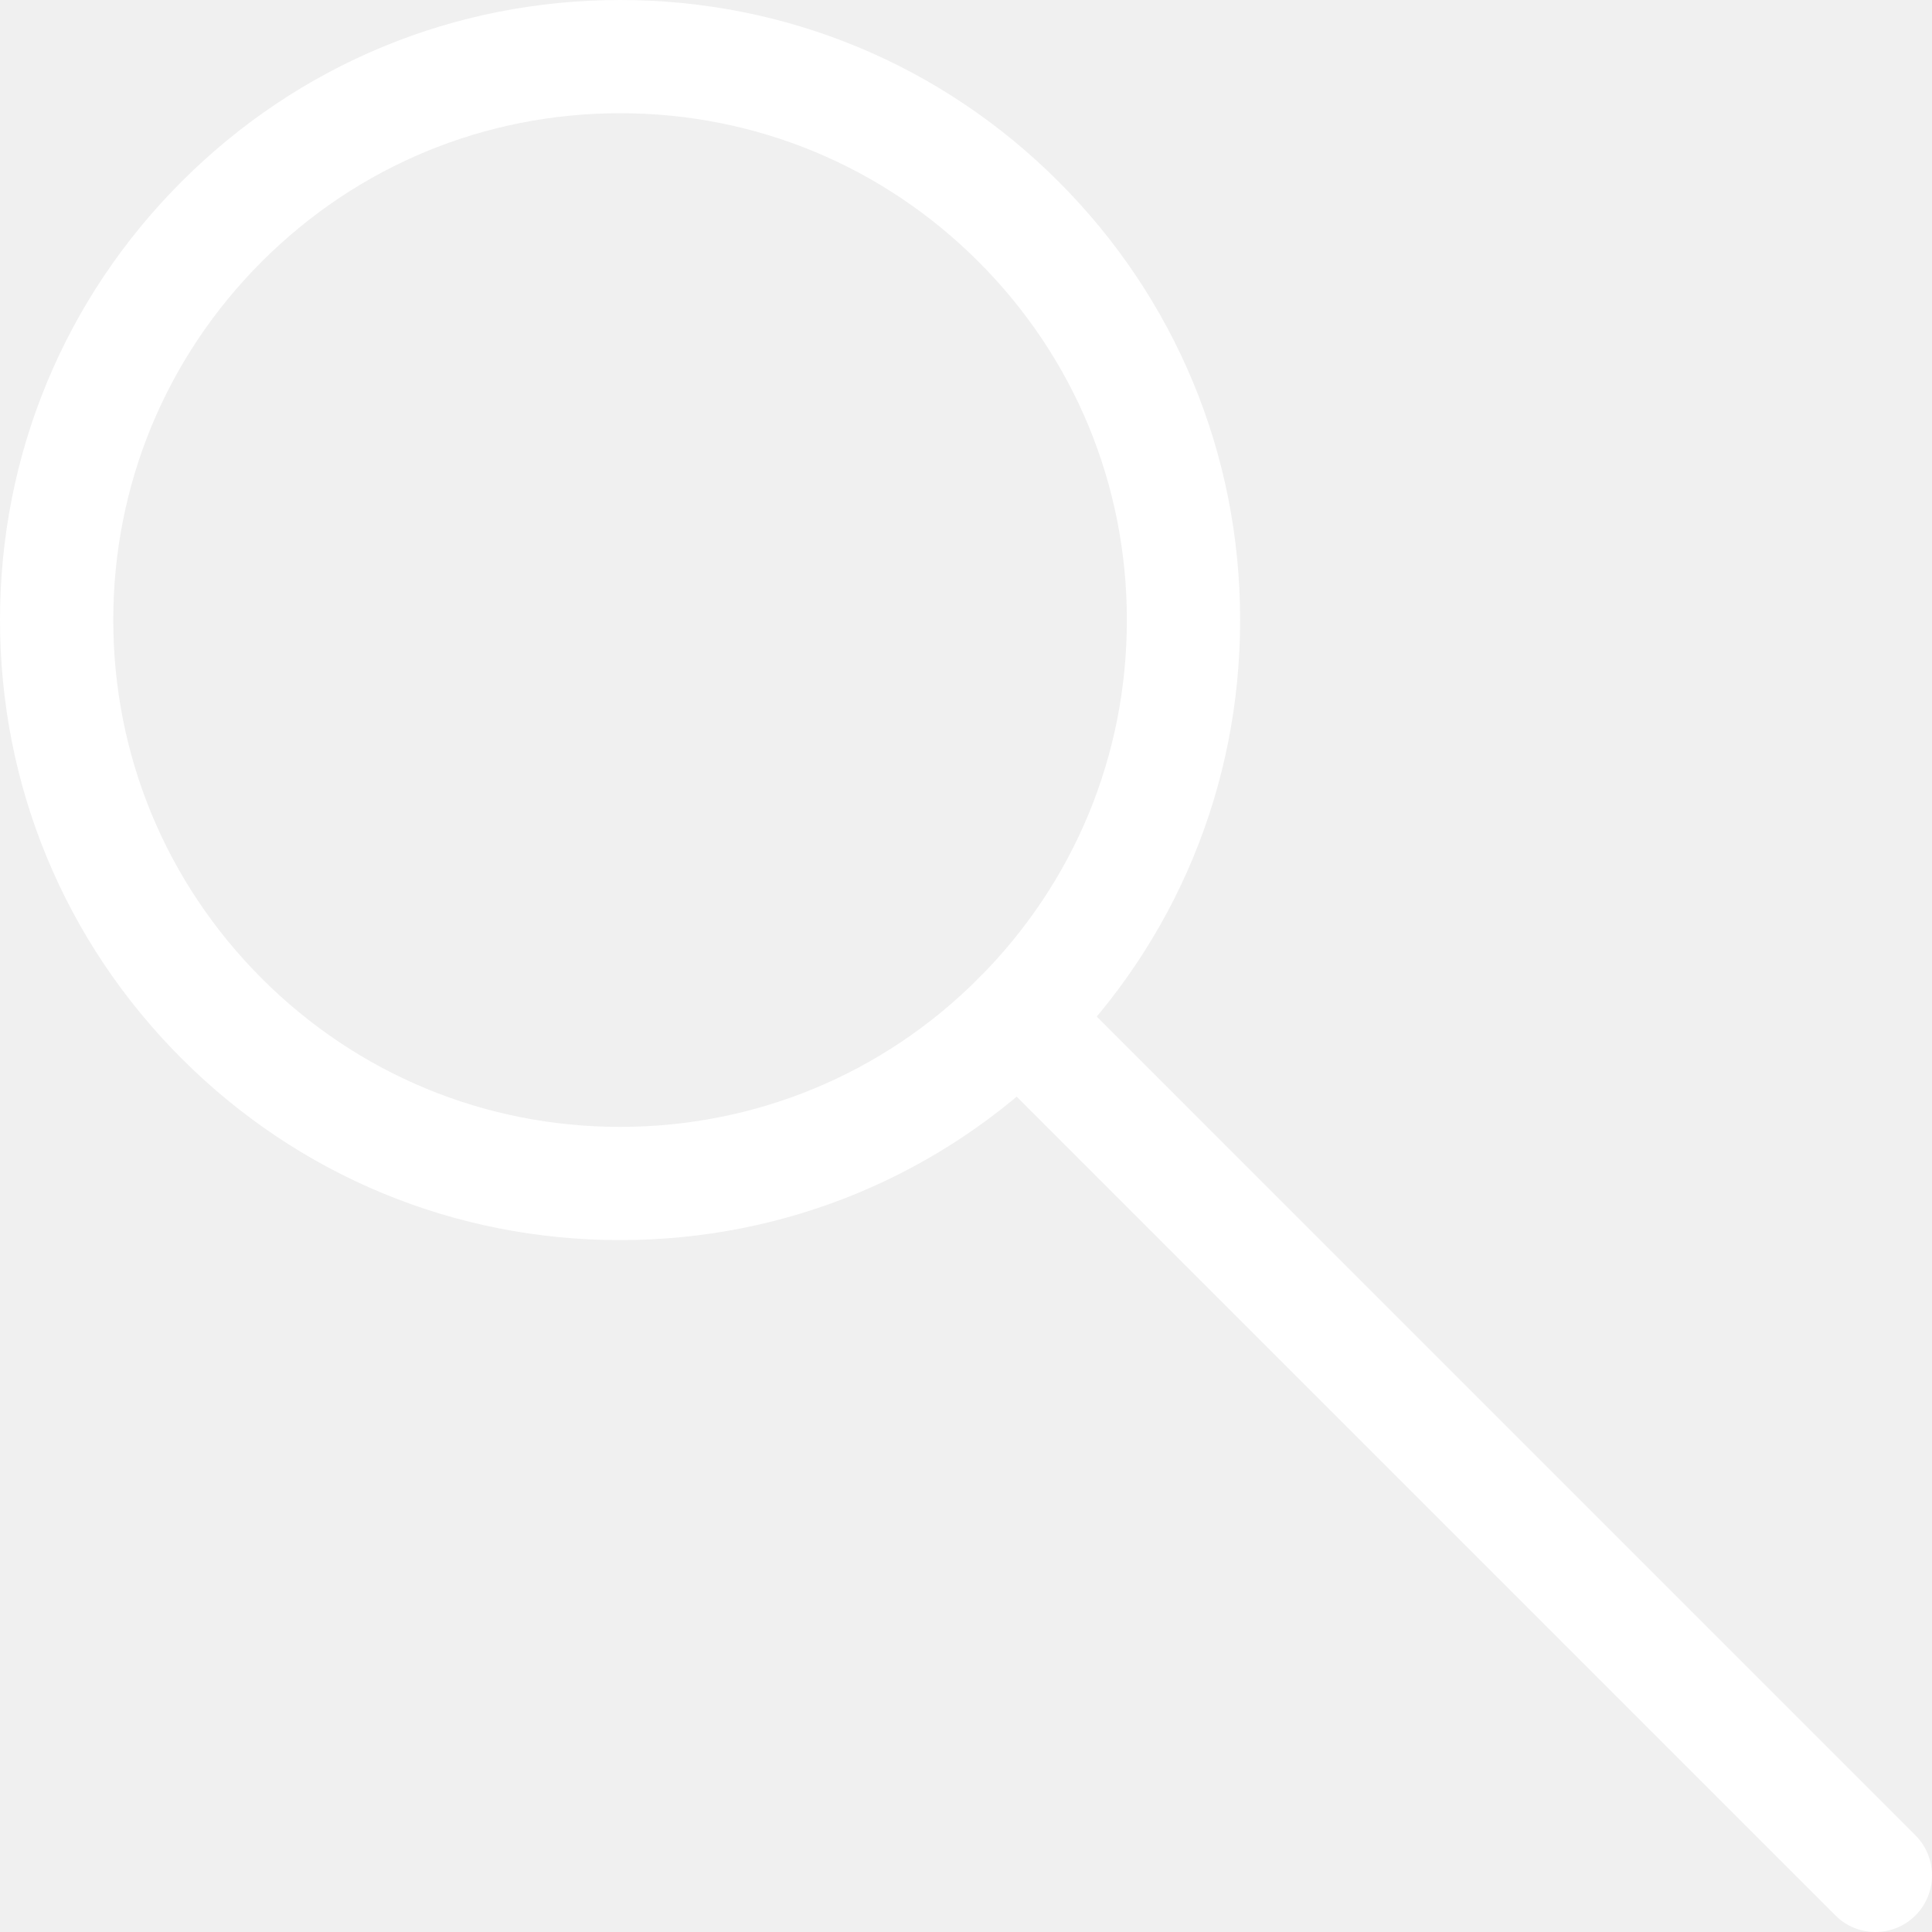
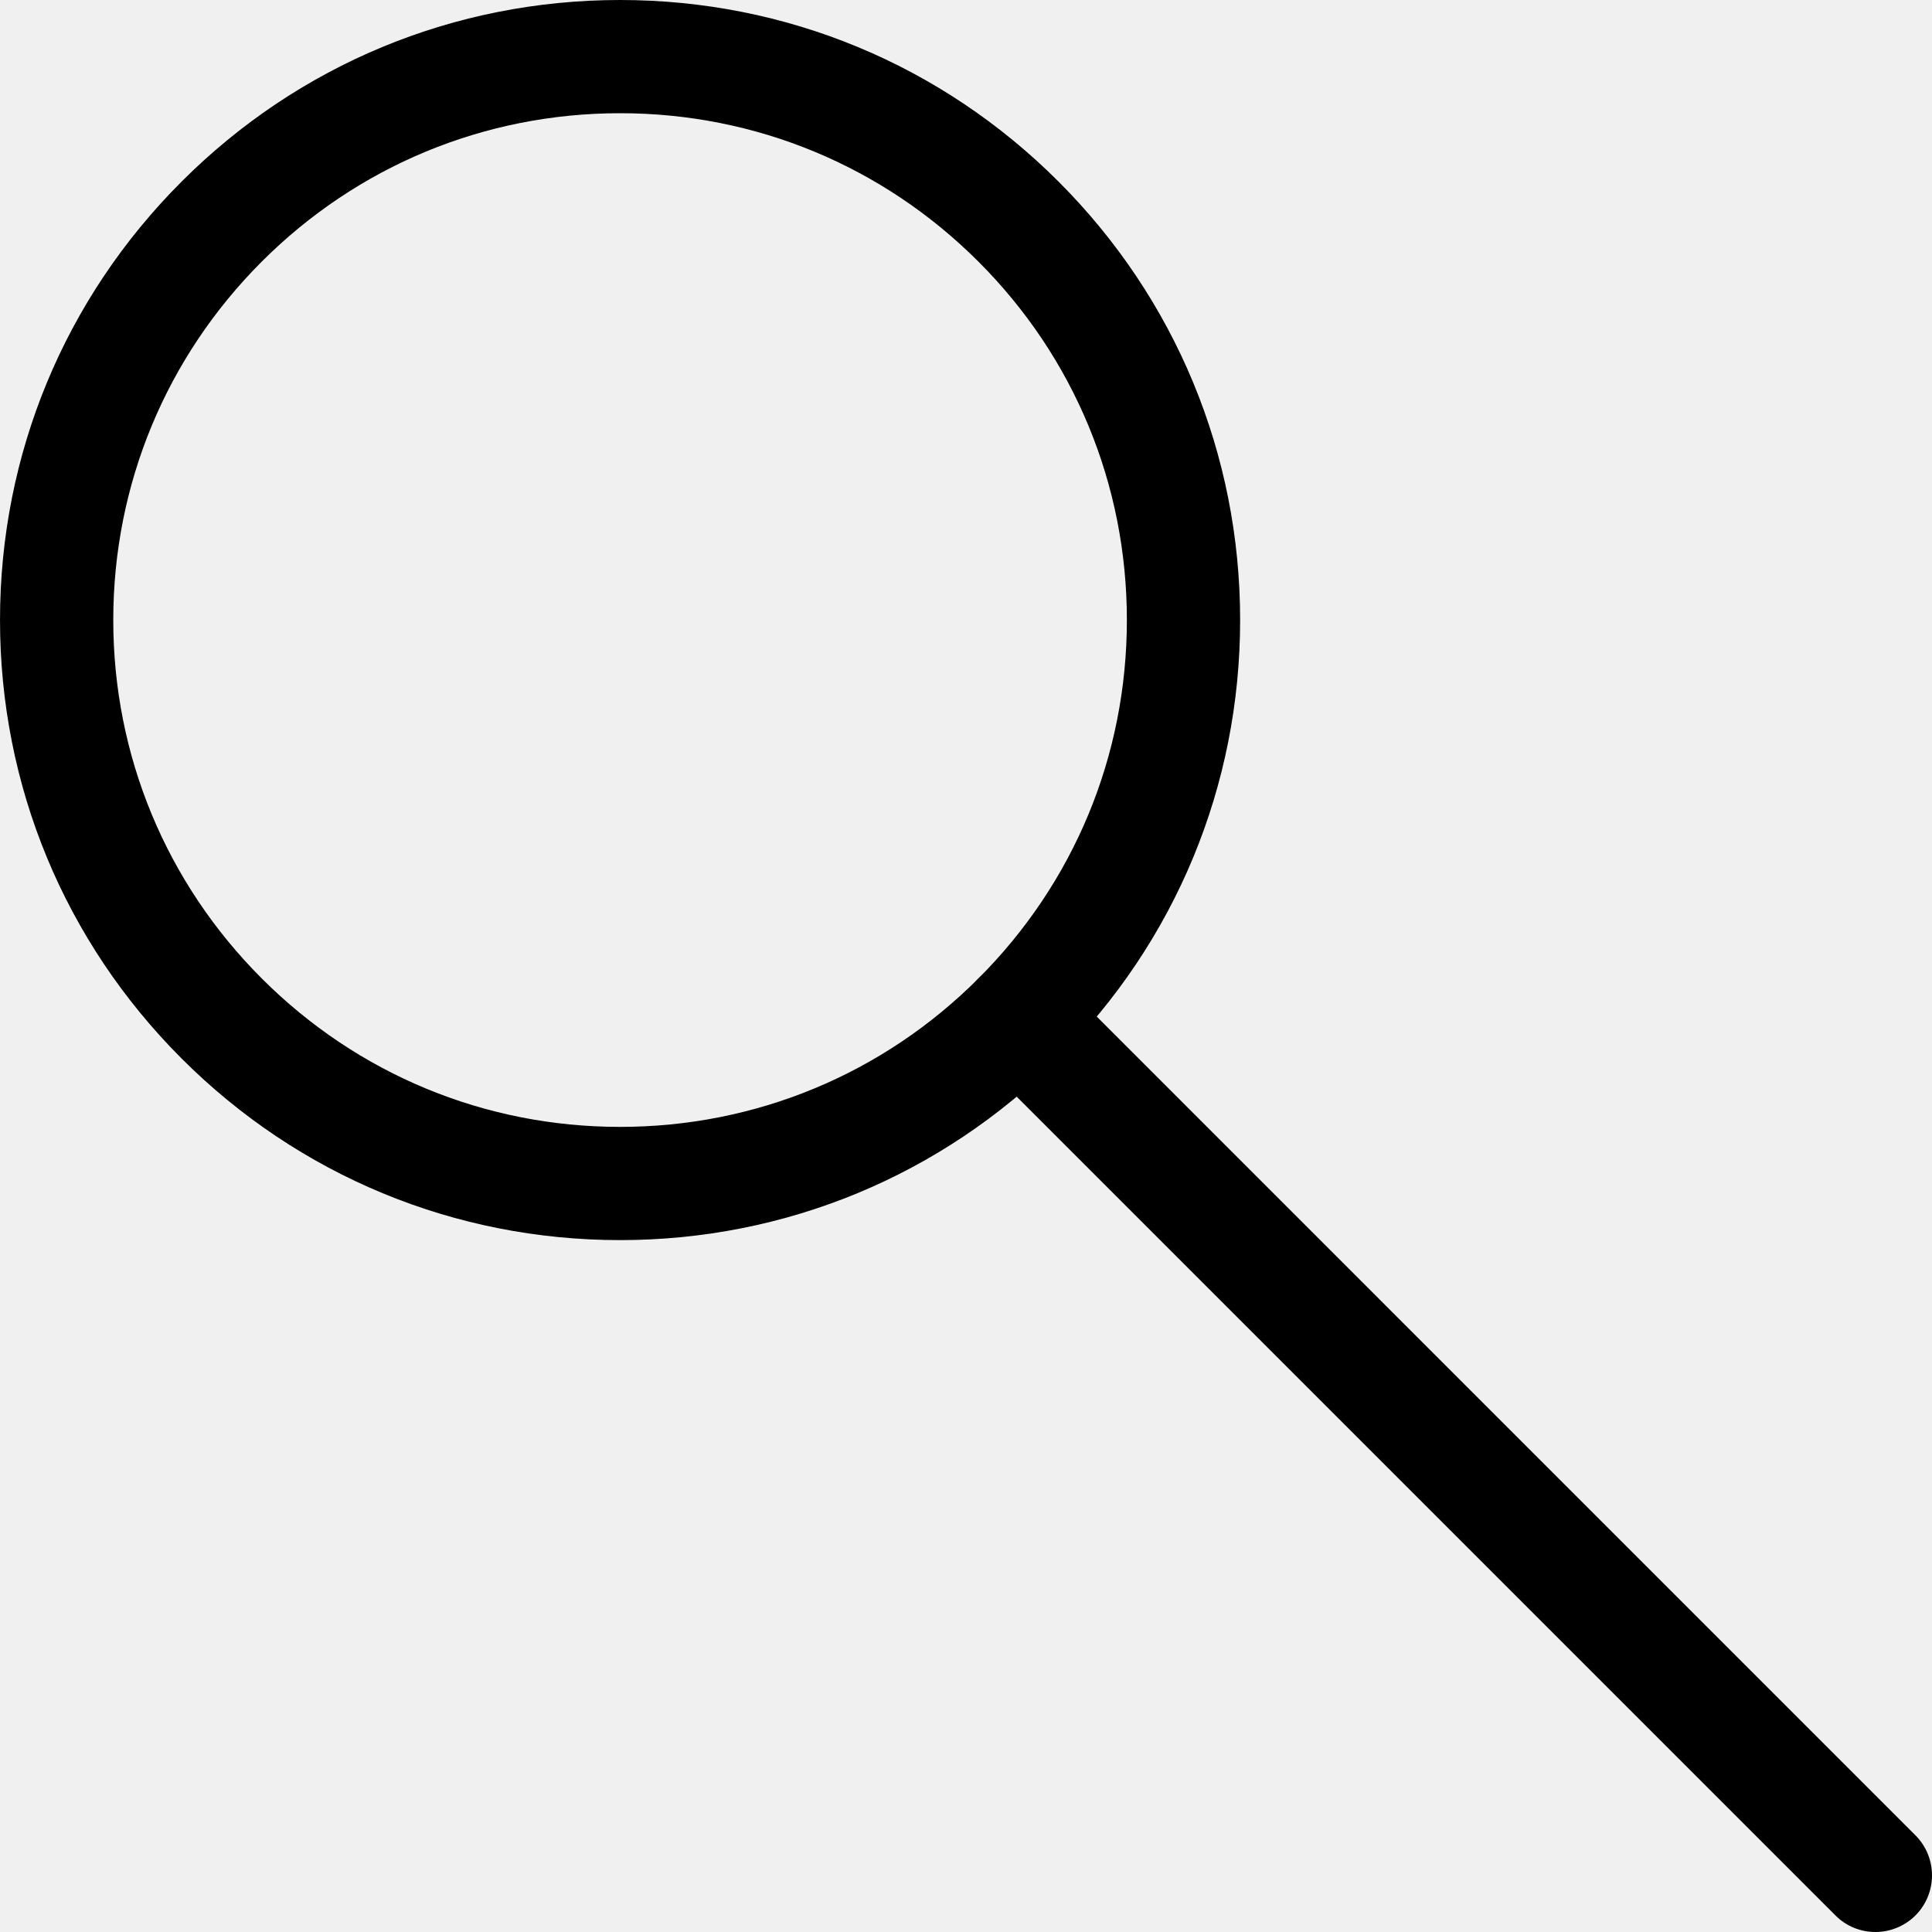
<svg xmlns="http://www.w3.org/2000/svg" version="1.1" id="search" x="0px" y="0px" viewBox="0 0 177.783 177.783" style="enable-background:new 0 0 177.783 177.783;" xml:space="preserve">
  <g>
    <g>
      <g>
        <g>
-           <path style="fill:#ffffff;" d="M57.059,114.115c-15.242,0-29.572-5.937-40.348-16.71C5.938,86.626,0.001,72.3,0.001,57.054      c0-15.242,5.937-29.572,16.71-40.344C27.486,5.934,41.816,0,57.066,0c15.239,0,29.561,5.934,40.341,16.71      c10.772,10.779,16.71,25.106,16.71,40.344s-5.937,29.565-16.71,40.341C86.627,108.178,72.294,114.115,57.059,114.115z       M57.066,10.418c-12.469,0-24.175,4.853-32.983,13.66c-8.804,8.808-13.66,20.521-13.66,32.979s4.857,24.168,13.66,32.976      c8.808,8.811,20.514,13.664,32.976,13.664c12.454,0,24.172-4.849,32.979-13.664c8.811-8.811,13.657-20.518,13.657-32.976      s-4.846-24.172-13.657-32.979C81.23,15.271,69.52,10.418,57.066,10.418z" />
+           <path style="fill:inherit;" d="M57.059,114.115c-15.242,0-29.572-5.937-40.348-16.71C5.938,86.626,0.001,72.3,0.001,57.054      c0-15.242,5.937-29.572,16.71-40.344C27.486,5.934,41.816,0,57.066,0c15.239,0,29.561,5.934,40.341,16.71      c10.772,10.779,16.71,25.106,16.71,40.344s-5.937,29.565-16.71,40.341C86.627,108.178,72.294,114.115,57.059,114.115z       M57.066,10.418c-12.469,0-24.175,4.853-32.983,13.66c-8.804,8.808-13.66,20.521-13.66,32.979s4.857,24.168,13.66,32.976      c8.808,8.811,20.514,13.664,32.976,13.664c12.454,0,24.172-4.849,32.979-13.664c8.811-8.811,13.657-20.518,13.657-32.976      s-4.846-24.172-13.657-32.979C81.23,15.271,69.52,10.418,57.066,10.418z" />
        </g>
      </g>
      <g>
        <g>
-           <path style="fill:#ffffff;" d="M172.573,177.783c-1.335,0-2.666-0.508-3.679-1.528L90.038,97.398      c-2.033-2.033-2.033-5.332,0-7.365c2.04-2.036,5.336-2.036,7.372,0l78.853,78.856c2.026,2.033,2.026,5.332,0,7.369      C175.239,177.275,173.904,177.783,172.573,177.783z" />
+           <path style="fill:inherit;" d="M172.573,177.783c-1.335,0-2.666-0.508-3.679-1.528L90.038,97.398      c-2.033-2.033-2.033-5.332,0-7.365c2.04-2.036,5.336-2.036,7.372,0l78.853,78.856c2.026,2.033,2.026,5.332,0,7.369      C175.239,177.275,173.904,177.783,172.573,177.783z" />
        </g>
      </g>
    </g>
  </g>
  <g>
</g>
  <g>
</g>
  <g>
</g>
  <g>
</g>
  <g>
</g>
  <g>
</g>
  <g>
</g>
  <g>
</g>
  <g>
</g>
  <g>
</g>
  <g>
</g>
  <g>
</g>
  <g>
</g>
  <g>
</g>
  <g>
</g>
</svg>
